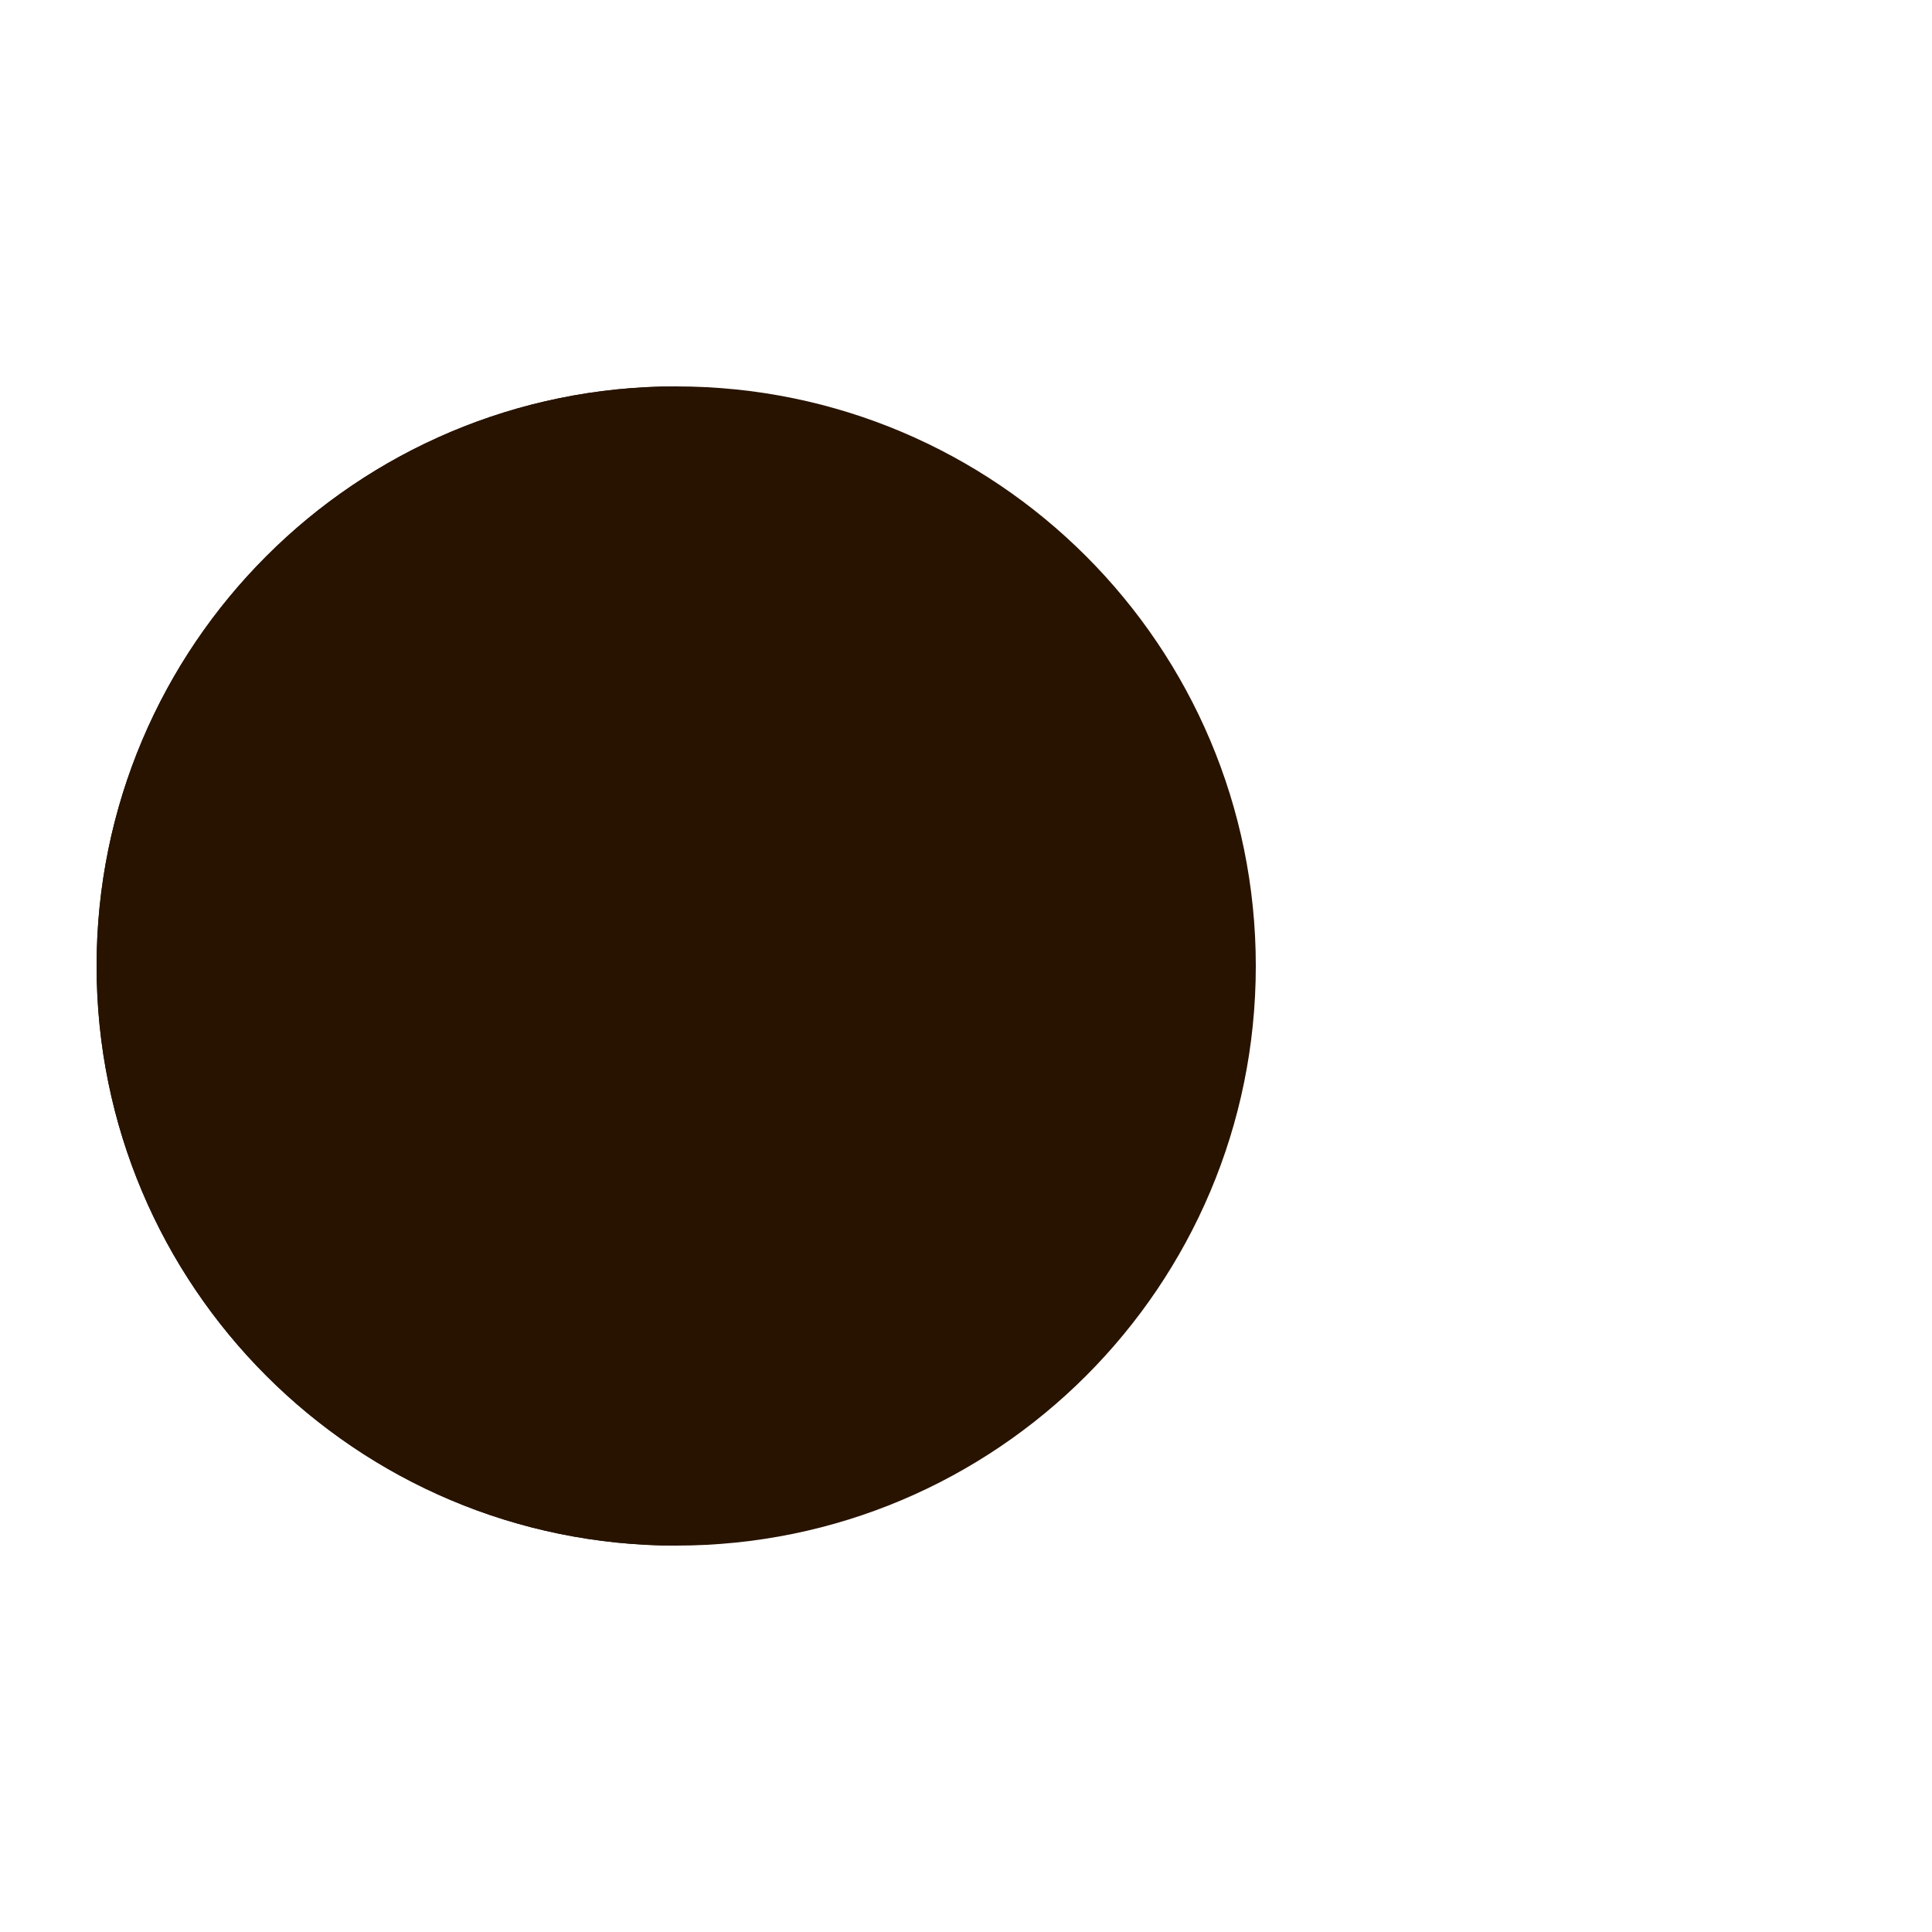
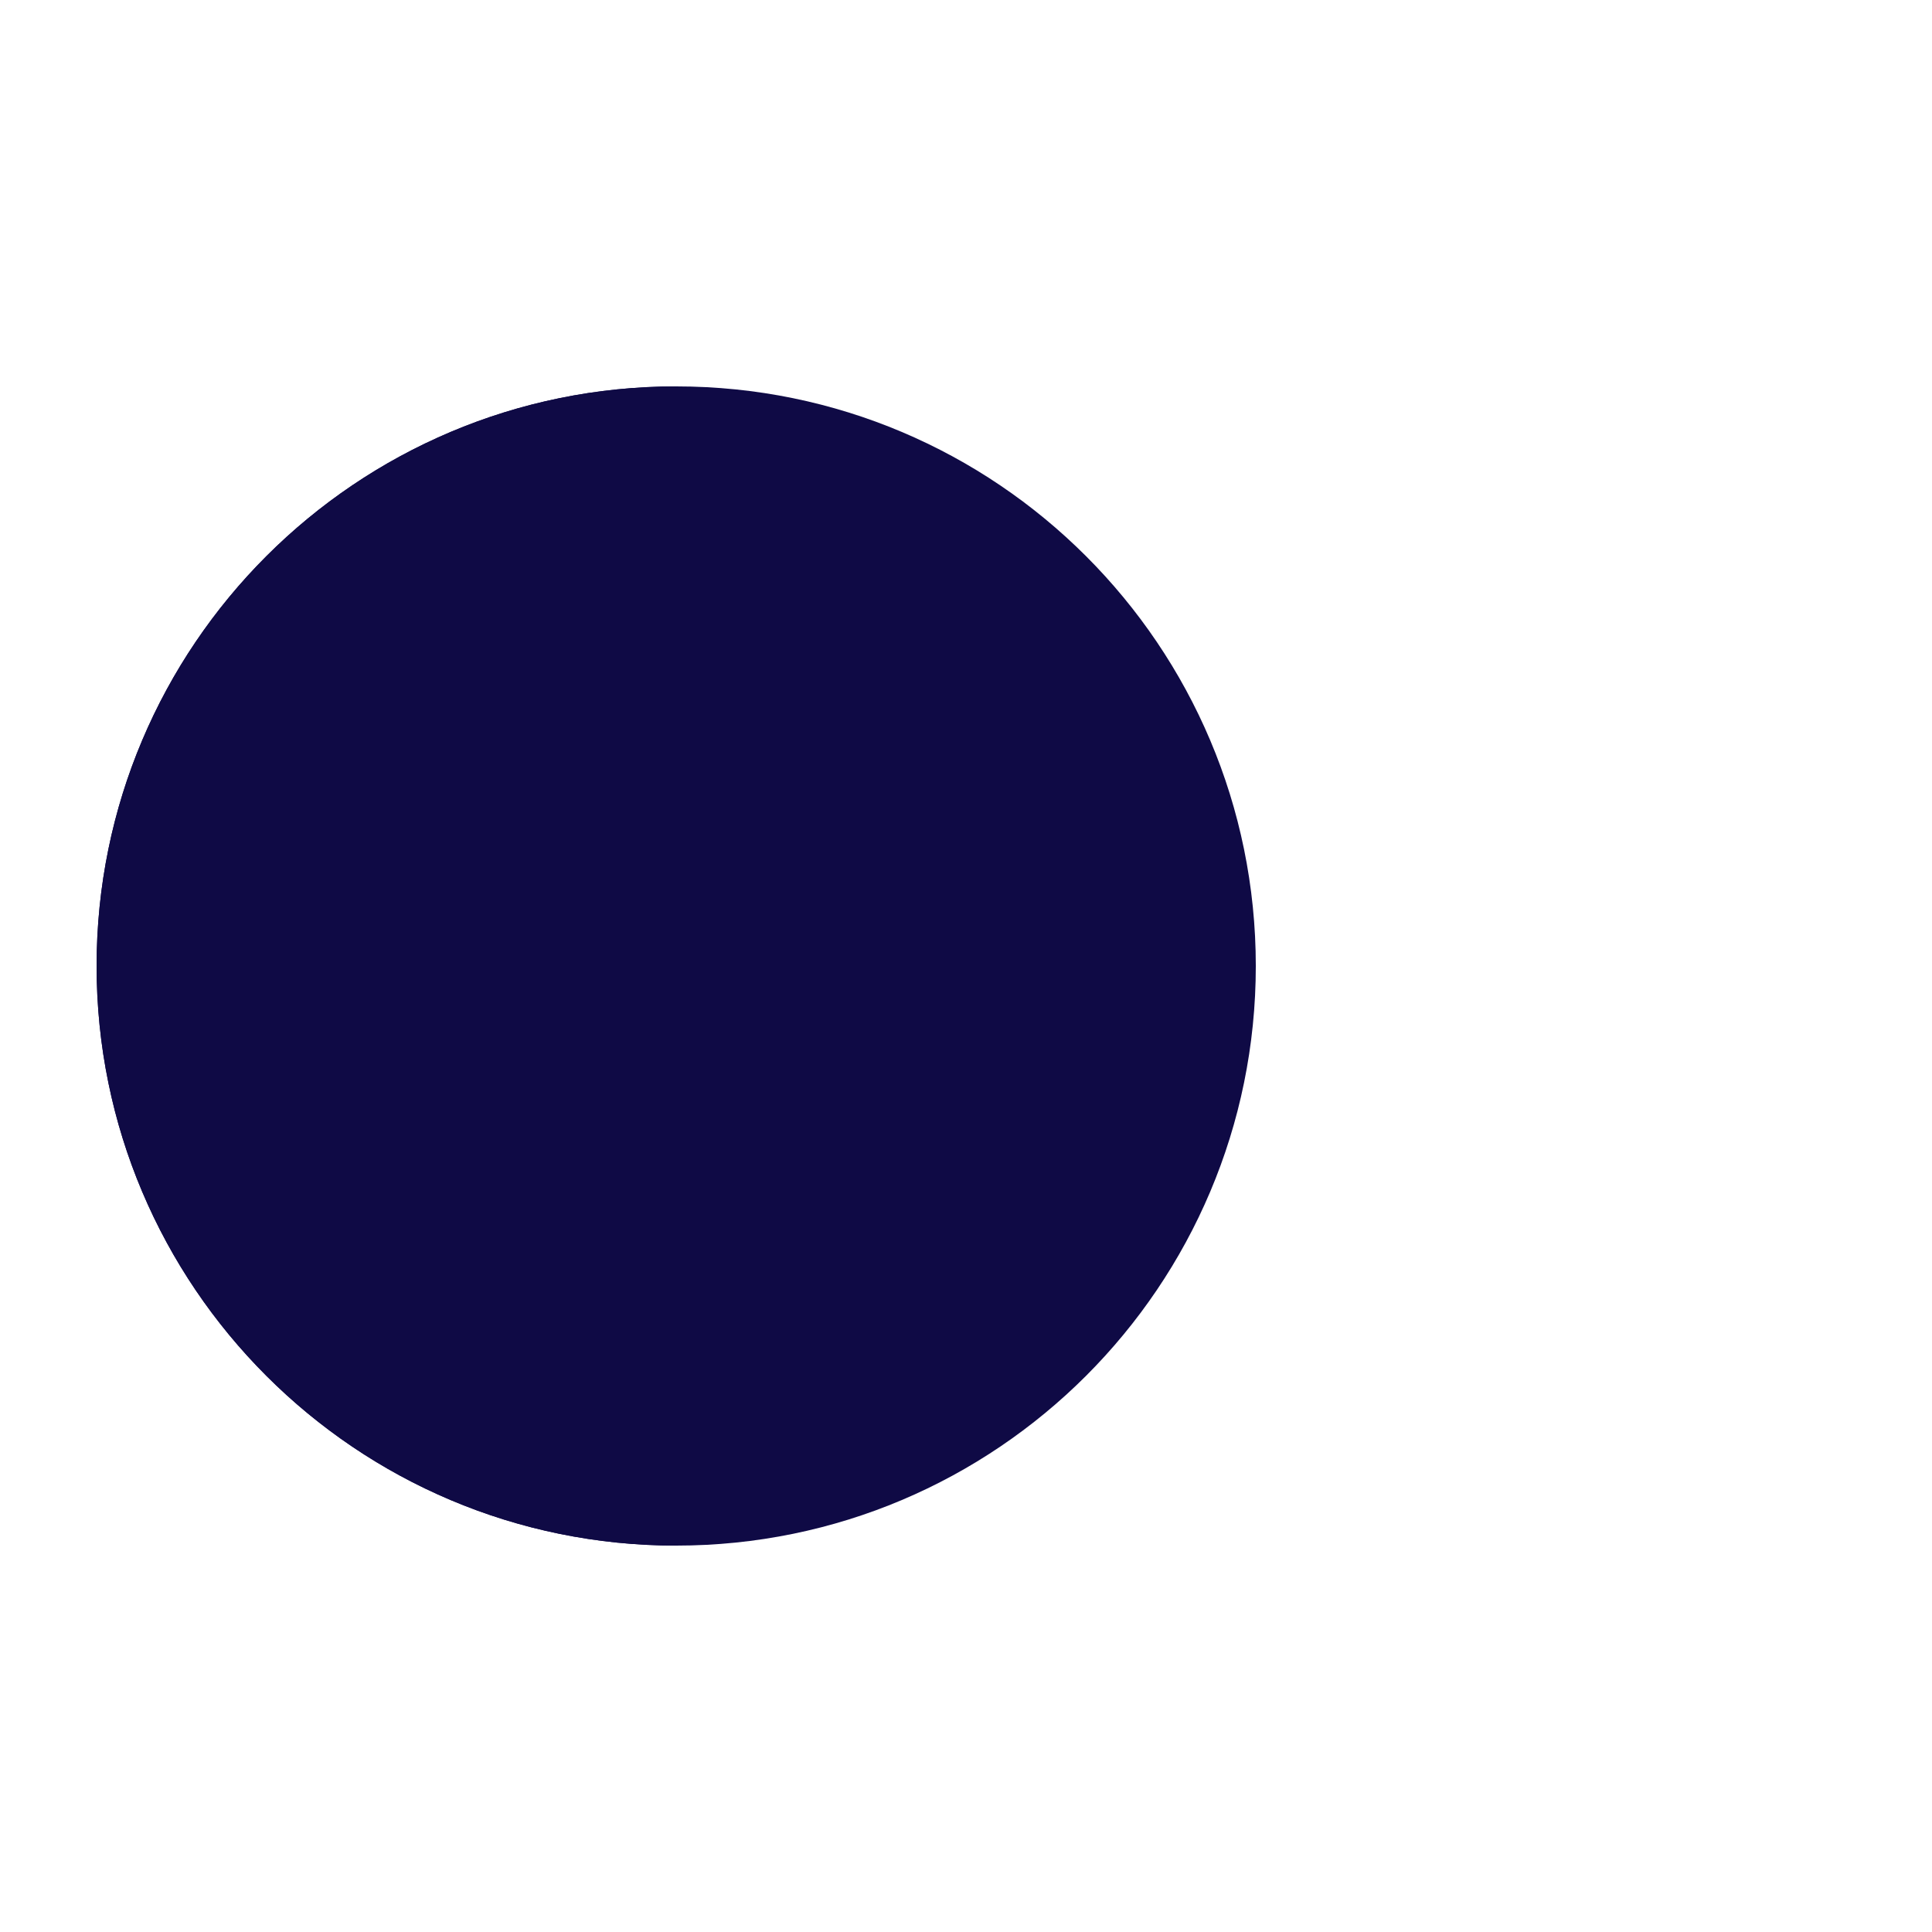
<svg xmlns="http://www.w3.org/2000/svg" style="margin: auto; background: rgba(241, 242, 243, 0) none repeat scroll 0% 0%; display: block; shape-rendering: auto;" width="200px" height="200px" viewBox="0 0 100 100" preserveAspectRatio="xMidYMid">
  <g>
-     <circle cx="60" cy="50" r="4" fill="#e26c00">
+     <circle cx="60" cy="50" r="4" fill="#842e6b">
      <animate attributeName="cx" repeatCount="indefinite" dur="1s" values="95;35" keyTimes="0;1" begin="-0.67s" />
      <animate attributeName="fill-opacity" repeatCount="indefinite" dur="1s" values="0;1;1" keyTimes="0;0.2;1" begin="-0.67s" />
    </circle>
-     <circle cx="60" cy="50" r="4" fill="#e26c00">
+     <circle cx="60" cy="50" r="4" fill="#842e6b">
      <animate attributeName="cx" repeatCount="indefinite" dur="1s" values="95;35" keyTimes="0;1" begin="-0.33s" />
      <animate attributeName="fill-opacity" repeatCount="indefinite" dur="1s" values="0;1;1" keyTimes="0;0.2;1" begin="-0.33s" />
    </circle>
-     <circle cx="60" cy="50" r="4" fill="#e26c00">
+     <circle cx="60" cy="50" r="4" fill="#842e6b">
      <animate attributeName="cx" repeatCount="indefinite" dur="1s" values="95;35" keyTimes="0;1" begin="0s" />
      <animate attributeName="fill-opacity" repeatCount="indefinite" dur="1s" values="0;1;1" keyTimes="0;0.2;1" begin="0s" />
    </circle>
  </g>
  <g transform="translate(-15 0)">
-     <path d="M50 50L20 50A30 30 0 0 0 80 50Z" fill="#281300" transform="rotate(90 50 50)" />
-     <path d="M50 50L20 50A30 30 0 0 0 80 50Z" fill="#281300">
+     <path d="M50 50L20 50A30 30 0 0 0 80 50Z" fill="#0f0a45" transform="rotate(90 50 50)" />
+     <path d="M50 50L20 50A30 30 0 0 0 80 50Z" fill="#0f0a45">
      <animateTransform attributeName="transform" type="rotate" repeatCount="indefinite" dur="1s" values="0 50 50;45 50 50;0 50 50" keyTimes="0;0.5;1" />
    </path>
-     <path d="M50 50L20 50A30 30 0 0 1 80 50Z" fill="#281300">
+     <path d="M50 50L20 50A30 30 0 0 1 80 50Z" fill="#0f0a45">
      <animateTransform attributeName="transform" type="rotate" repeatCount="indefinite" dur="1s" values="0 50 50;-45 50 50;0 50 50" keyTimes="0;0.5;1" />
    </path>
  </g>
</svg>
